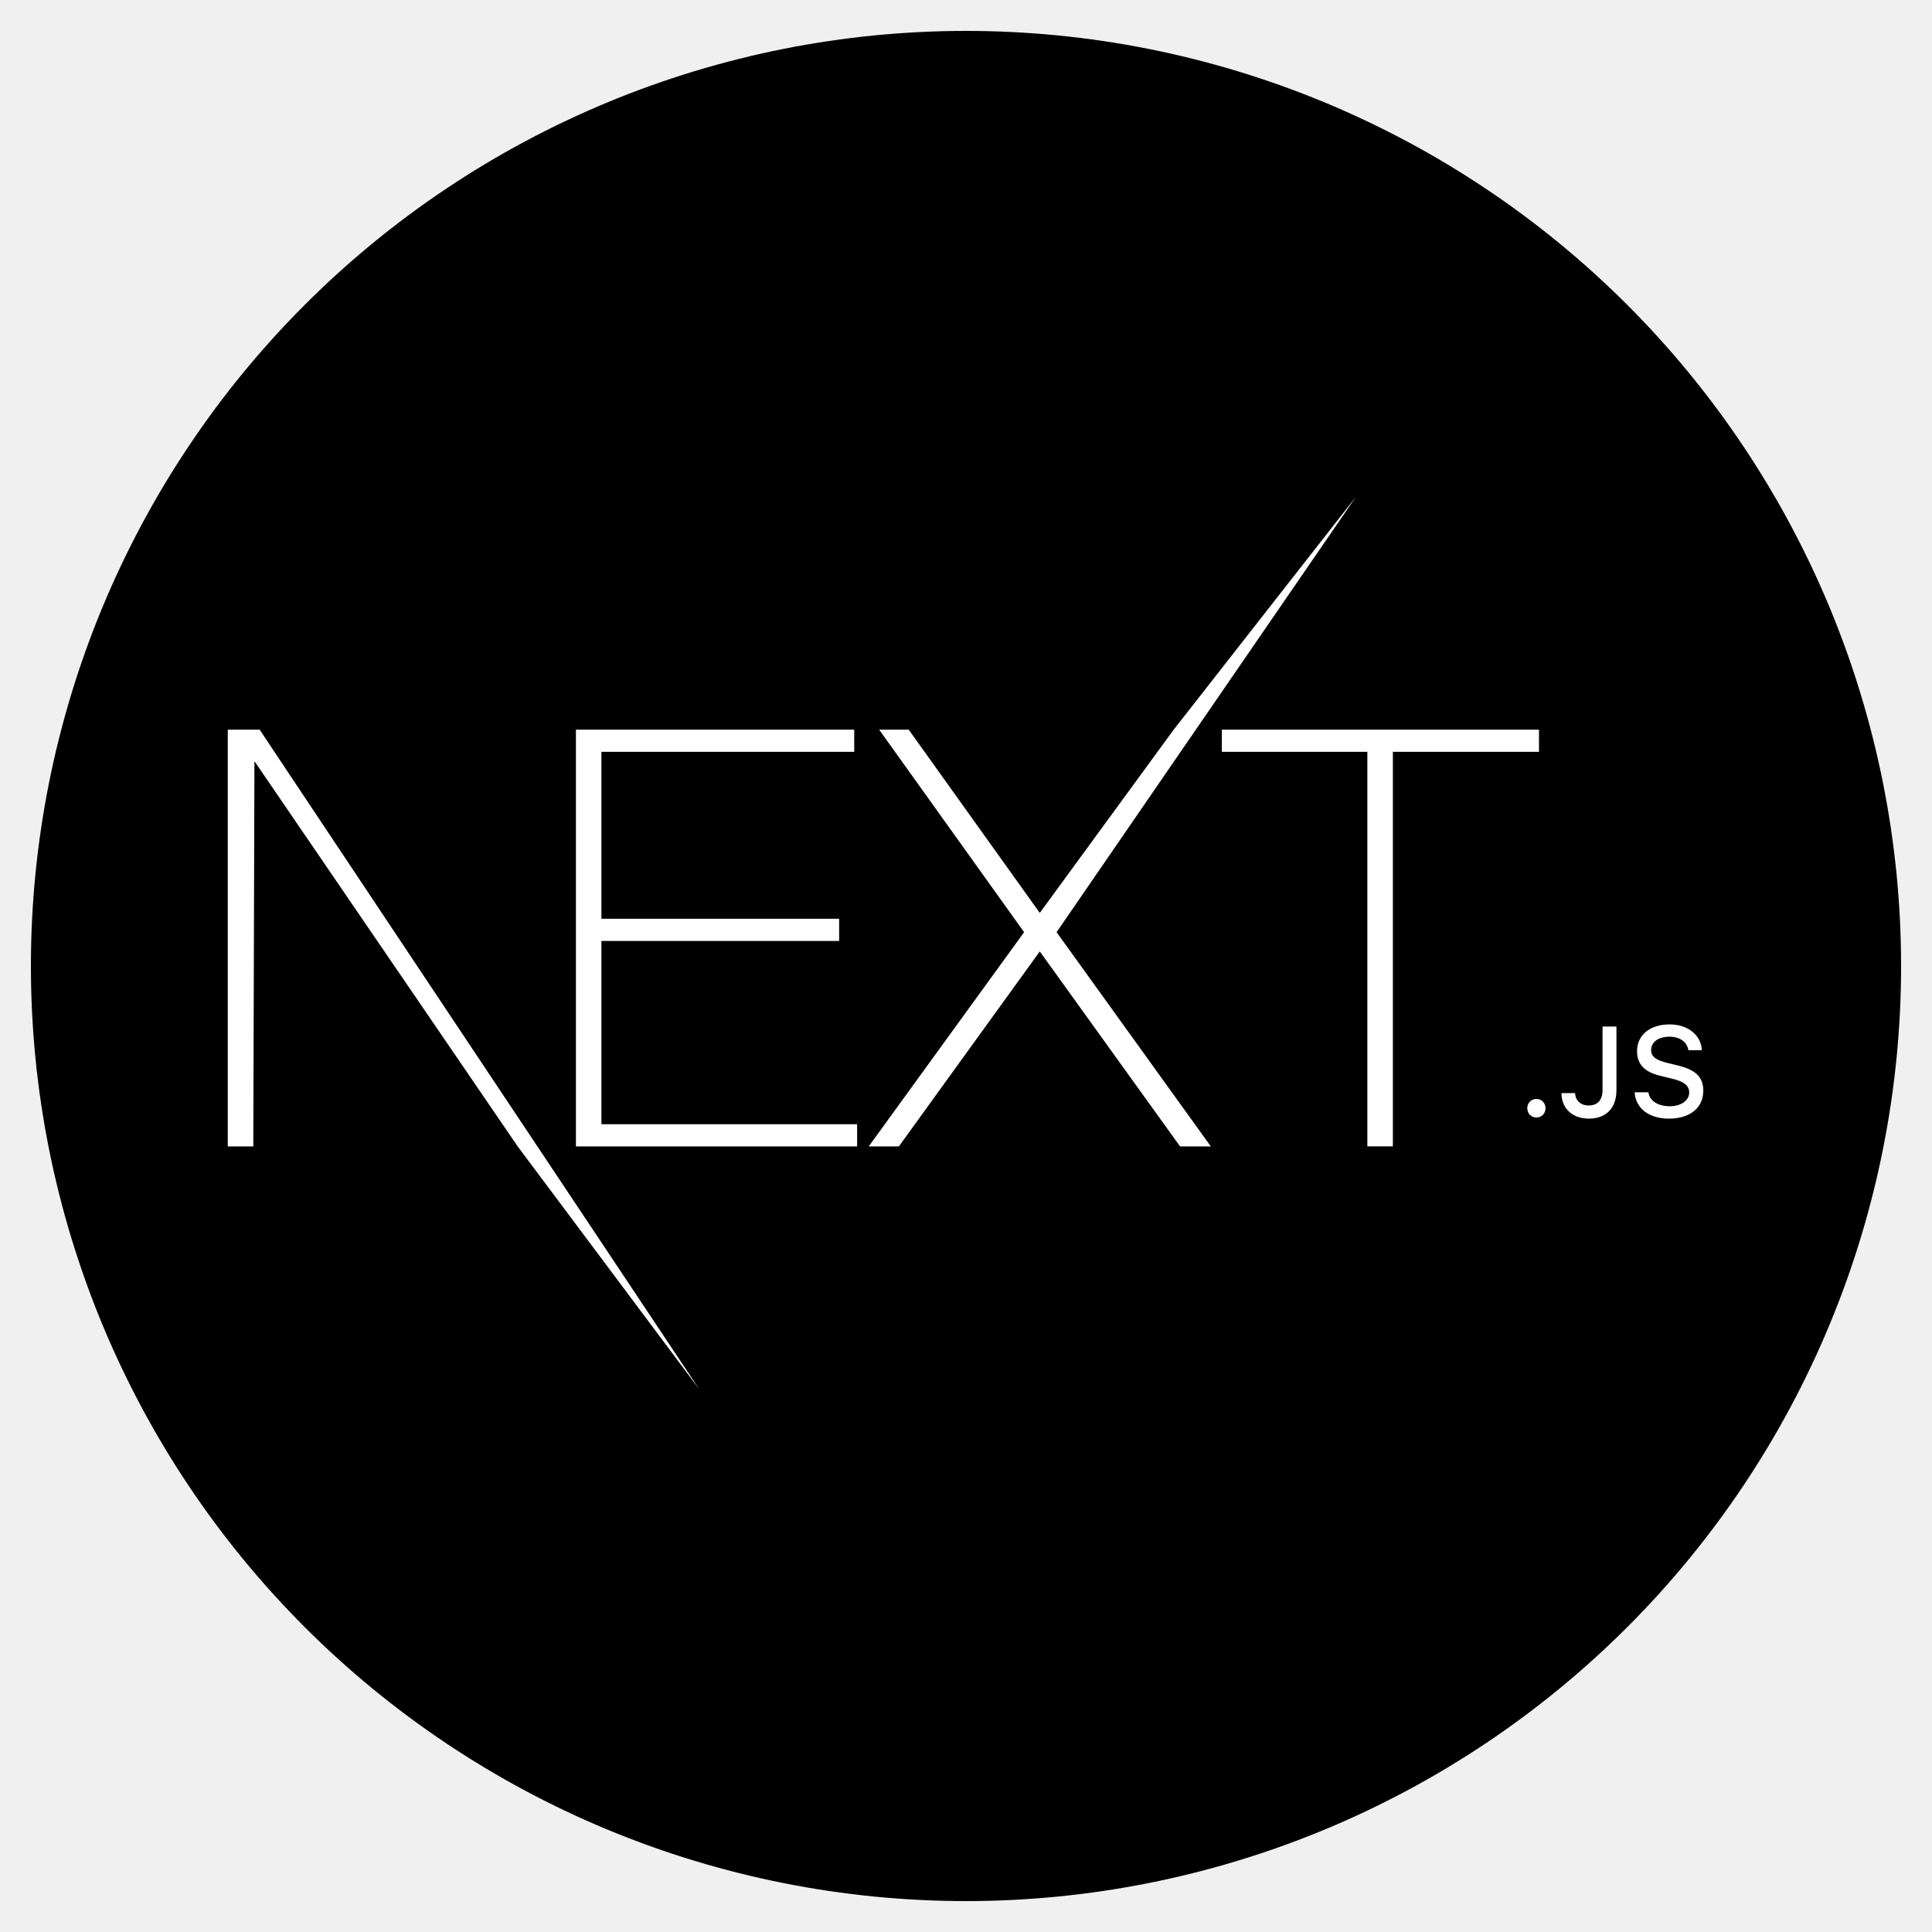
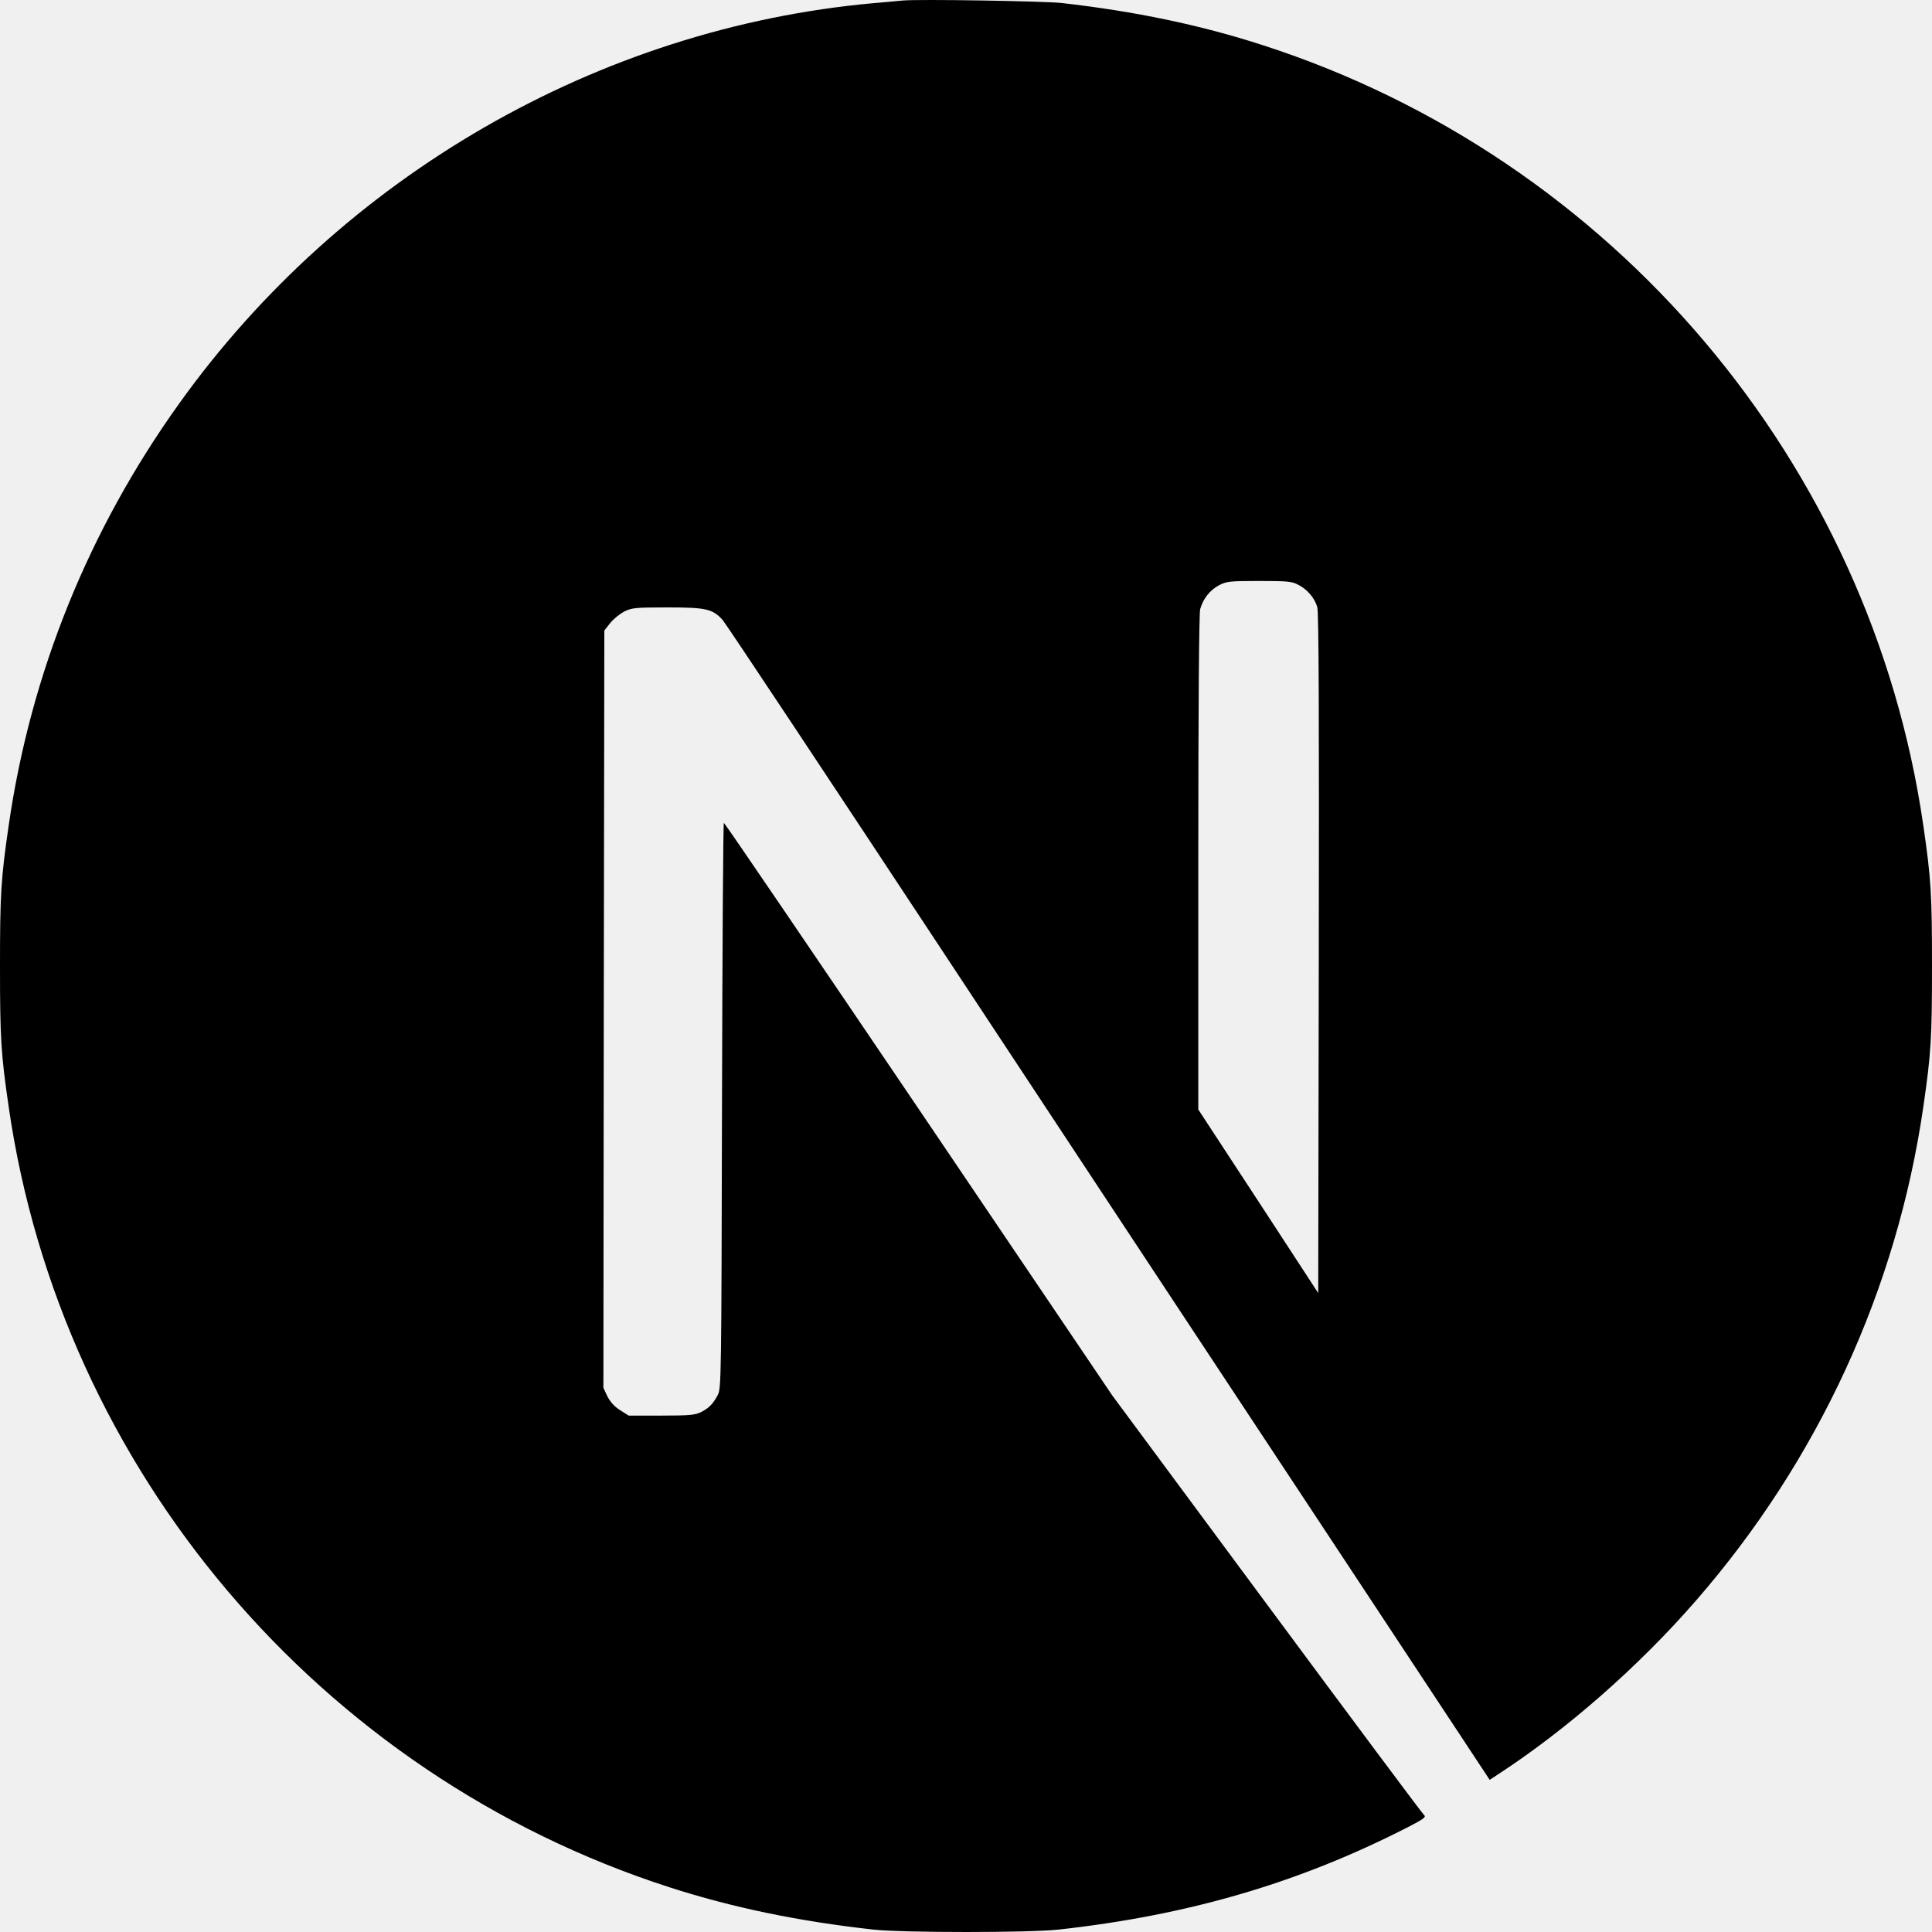
- <svg xmlns="http://www.w3.org/2000/svg" width="500" zoomAndPan="magnify" viewBox="0 0 375 375" height="500" preserveAspectRatio="xMidYMid meet" version="1.0">
-   <defs>
-     <clipPath id="65cc3f6966">
-       <path d="M 44.16 96.445 L 330.66 96.445 L 330.66 269.695 L 44.16 269.695 Z M 44.16 96.445 " clip-rule="nonzero" />
-     </clipPath>
-   </defs>
-   <path fill="#000000" d="M 369 187.5 C 369 190.469 368.926 193.438 368.781 196.406 C 368.633 199.371 368.414 202.332 368.125 205.289 C 367.832 208.246 367.469 211.191 367.035 214.129 C 366.598 217.07 366.09 219.992 365.512 222.906 C 364.93 225.82 364.281 228.719 363.559 231.598 C 362.836 234.48 362.047 237.344 361.184 240.184 C 360.32 243.027 359.391 245.848 358.391 248.645 C 357.387 251.441 356.32 254.211 355.184 256.957 C 354.047 259.699 352.844 262.414 351.574 265.102 C 350.301 267.785 348.969 270.438 347.566 273.059 C 346.168 275.676 344.703 278.262 343.176 280.809 C 341.648 283.355 340.059 285.863 338.41 288.336 C 336.762 290.805 335.051 293.23 333.281 295.617 C 331.512 298.004 329.684 300.344 327.801 302.641 C 325.914 304.938 323.977 307.188 321.98 309.387 C 319.988 311.586 317.938 313.738 315.84 315.84 C 313.738 317.938 311.586 319.988 309.387 321.98 C 307.188 323.977 304.938 325.914 302.641 327.801 C 300.344 329.684 298.004 331.512 295.617 333.281 C 293.23 335.051 290.805 336.762 288.336 338.41 C 285.863 340.059 283.355 341.648 280.809 343.176 C 278.262 344.703 275.676 346.168 273.059 347.566 C 270.438 348.969 267.785 350.301 265.102 351.574 C 262.414 352.844 259.699 354.047 256.957 355.184 C 254.211 356.32 251.441 357.387 248.645 358.391 C 245.848 359.391 243.027 360.32 240.184 361.184 C 237.344 362.047 234.48 362.836 231.598 363.559 C 228.719 364.281 225.82 364.93 222.906 365.512 C 219.992 366.09 217.066 366.598 214.129 367.035 C 211.191 367.469 208.246 367.832 205.289 368.125 C 202.332 368.414 199.371 368.633 196.406 368.781 C 193.438 368.926 190.469 369 187.5 369 C 184.527 369 181.559 368.926 178.594 368.781 C 175.625 368.633 172.664 368.414 169.707 368.125 C 166.754 367.832 163.805 367.469 160.867 367.035 C 157.93 366.598 155.004 366.09 152.09 365.512 C 149.176 364.93 146.277 364.281 143.398 363.559 C 140.516 362.836 137.656 362.047 134.812 361.184 C 131.969 360.32 129.148 359.391 126.352 358.391 C 123.555 357.387 120.785 356.32 118.043 355.184 C 115.297 354.047 112.582 352.844 109.898 351.574 C 107.211 350.301 104.559 348.969 101.941 347.566 C 99.32 346.168 96.738 344.703 94.188 343.176 C 91.641 341.648 89.133 340.059 86.664 338.41 C 84.191 336.762 81.766 335.051 79.379 333.281 C 76.992 331.512 74.652 329.684 72.355 327.801 C 70.059 325.914 67.812 323.977 65.609 321.98 C 63.41 319.988 61.258 317.938 59.16 315.84 C 57.059 313.738 55.012 311.586 53.016 309.387 C 51.02 307.188 49.082 304.938 47.195 302.641 C 45.312 300.344 43.484 298.004 41.715 295.617 C 39.945 293.23 38.238 290.805 36.586 288.336 C 34.938 285.863 33.348 283.355 31.82 280.809 C 30.293 278.262 28.828 275.676 27.43 273.059 C 26.031 270.438 24.695 267.785 23.426 265.102 C 22.156 262.414 20.949 259.699 19.812 256.957 C 18.676 254.211 17.609 251.441 16.609 248.645 C 15.609 245.848 14.676 243.027 13.812 240.184 C 12.953 237.344 12.16 234.48 11.438 231.598 C 10.715 228.719 10.066 225.82 9.484 222.906 C 8.906 219.992 8.398 217.066 7.965 214.129 C 7.527 211.191 7.164 208.246 6.871 205.289 C 6.582 202.332 6.363 199.371 6.219 196.406 C 6.07 193.438 6 190.469 6 187.5 C 6 184.527 6.07 181.559 6.219 178.594 C 6.363 175.625 6.582 172.664 6.871 169.707 C 7.164 166.754 7.527 163.805 7.965 160.867 C 8.398 157.93 8.906 155.004 9.484 152.09 C 10.066 149.176 10.715 146.277 11.438 143.398 C 12.16 140.516 12.953 137.656 13.812 134.812 C 14.676 131.969 15.609 129.148 16.609 126.352 C 17.609 123.555 18.676 120.785 19.812 118.043 C 20.949 115.297 22.156 112.582 23.426 109.898 C 24.695 107.211 26.031 104.559 27.43 101.941 C 28.832 99.32 30.293 96.738 31.82 94.188 C 33.348 91.641 34.938 89.133 36.586 86.664 C 38.238 84.191 39.945 81.766 41.715 79.379 C 43.484 76.992 45.312 74.652 47.195 72.355 C 49.082 70.059 51.02 67.812 53.016 65.609 C 55.012 63.41 57.059 61.258 59.16 59.16 C 61.258 57.059 63.41 55.012 65.609 53.016 C 67.812 51.02 70.059 49.082 72.355 47.195 C 74.652 45.312 76.992 43.484 79.379 41.715 C 81.766 39.945 84.191 38.238 86.664 36.586 C 89.133 34.938 91.641 33.348 94.188 31.82 C 96.738 30.293 99.32 28.828 101.941 27.43 C 104.559 26.031 107.211 24.695 109.898 23.426 C 112.582 22.156 115.297 20.949 118.043 19.812 C 120.785 18.676 123.555 17.609 126.352 16.609 C 129.148 15.609 131.969 14.676 134.812 13.812 C 137.656 12.953 140.516 12.16 143.398 11.438 C 146.277 10.715 149.176 10.066 152.09 9.484 C 155.004 8.906 157.93 8.398 160.867 7.965 C 163.805 7.527 166.754 7.164 169.707 6.871 C 172.664 6.582 175.625 6.363 178.594 6.219 C 181.559 6.07 184.527 6 187.5 6 C 190.469 6 193.438 6.07 196.406 6.219 C 199.371 6.363 202.332 6.582 205.289 6.871 C 208.246 7.164 211.191 7.527 214.129 7.965 C 217.066 8.398 219.992 8.906 222.906 9.484 C 225.82 10.066 228.719 10.715 231.598 11.438 C 234.48 12.16 237.344 12.953 240.184 13.812 C 243.027 14.676 245.848 15.609 248.645 16.609 C 251.441 17.609 254.211 18.676 256.957 19.812 C 259.699 20.949 262.414 22.156 265.102 23.426 C 267.785 24.695 270.438 26.031 273.059 27.43 C 275.676 28.828 278.262 30.293 280.809 31.82 C 283.355 33.348 285.863 34.938 288.336 36.586 C 290.805 38.238 293.23 39.945 295.617 41.715 C 298.004 43.484 300.344 45.312 302.641 47.195 C 304.938 49.082 307.188 51.02 309.387 53.016 C 311.586 55.012 313.738 57.059 315.84 59.16 C 317.938 61.258 319.988 63.41 321.98 65.609 C 323.977 67.812 325.914 70.059 327.801 72.355 C 329.684 74.652 331.512 76.992 333.281 79.379 C 335.051 81.766 336.762 84.191 338.41 86.664 C 340.059 89.133 341.648 91.641 343.176 94.188 C 344.703 96.738 346.168 99.32 347.566 101.941 C 348.969 104.559 350.301 107.211 351.574 109.898 C 352.844 112.582 354.047 115.297 355.184 118.043 C 356.32 120.785 357.387 123.555 358.391 126.352 C 359.391 129.148 360.32 131.969 361.184 134.812 C 362.047 137.656 362.836 140.516 363.559 143.398 C 364.281 146.277 364.93 149.176 365.512 152.09 C 366.09 155.004 366.598 157.93 367.035 160.867 C 367.469 163.805 367.832 166.754 368.125 169.707 C 368.414 172.664 368.633 175.625 368.781 178.594 C 368.926 181.559 369 184.527 369 187.5 Z M 369 187.5 " fill-opacity="1" fill-rule="nonzero" />
-   <g clip-path="url(#65cc3f6966)">
-     <path fill="#ffffff" d="M 111.785 141.629 L 165.805 141.629 L 165.805 145.934 L 116.738 145.934 L 116.738 178.328 L 162.879 178.328 L 162.879 182.637 L 116.738 182.637 L 116.738 218.207 L 166.367 218.207 L 166.367 222.516 L 111.785 222.516 L 111.785 141.625 Z M 170.645 141.629 L 176.383 141.629 L 201.82 177.195 L 227.812 141.629 L 263.172 96.445 L 205.082 180.938 L 235.02 222.516 L 229.051 222.516 L 201.82 184.672 L 174.473 222.516 L 168.621 222.516 L 198.777 180.938 Z M 237.156 145.934 L 237.156 141.629 L 298.715 141.629 L 298.715 145.934 L 270.355 145.934 L 270.355 222.512 L 265.402 222.512 L 265.402 145.934 L 237.156 145.93 Z M 44.207 141.629 L 50.398 141.629 L 135.746 269.684 L 100.48 222.516 L 49.387 147.746 L 49.164 222.516 L 44.211 222.516 L 44.211 141.629 Z M 298.211 216.91 C 297.203 216.91 296.445 216.121 296.445 215.105 C 296.445 214.09 297.203 213.305 298.211 213.305 C 299.234 213.305 299.984 214.09 299.984 215.105 C 299.984 216.121 299.234 216.91 298.211 216.91 Z M 303.078 212.168 L 305.73 212.168 C 305.762 213.609 306.816 214.574 308.352 214.574 C 310.074 214.574 311.051 213.535 311.051 211.59 L 311.051 199.254 L 313.75 199.254 L 313.75 211.602 C 313.75 215.105 311.727 217.125 308.383 217.125 C 305.238 217.125 303.078 215.168 303.078 212.168 Z M 317.281 212.008 L 319.953 212.008 C 320.18 213.668 321.797 214.719 324.121 214.719 C 326.285 214.719 327.875 213.598 327.875 212.051 C 327.875 210.719 326.863 209.918 324.562 209.375 L 322.328 208.828 C 319.184 208.094 317.75 206.57 317.75 204.008 C 317.75 200.898 320.277 198.836 324.07 198.836 C 327.602 198.836 330.176 200.898 330.332 203.836 L 327.707 203.836 C 327.457 202.227 326.059 201.223 324.031 201.223 C 321.902 201.223 320.48 202.258 320.48 203.828 C 320.48 205.07 321.398 205.785 323.664 206.316 L 325.578 206.789 C 329.141 207.625 330.609 209.078 330.609 211.695 C 330.609 215.031 328.031 217.125 323.914 217.125 C 320.062 217.125 317.473 215.133 317.281 212.008 Z M 317.281 212.008 " fill-opacity="1" fill-rule="nonzero" />
+ <svg xmlns="http://www.w3.org/2000/svg" width="256px" height="256px" viewBox="0 0 256 256" version="1.1" preserveAspectRatio="xMidYMid">
+   <g>
+     <path d="M119.617,0.069 C119.066,0.119 117.315,0.294 115.738,0.419 C79.378,3.697 45.319,23.313 23.748,53.463 C11.736,70.227 4.054,89.243 1.151,109.385 C0.125,116.415 0,118.492 0,128.025 C0,137.558 0.125,139.635 1.151,146.666 C8.108,194.73 42.316,235.114 88.712,250.076 C97.02,252.754 105.778,254.58 115.738,255.681 C119.617,256.106 136.383,256.106 140.262,255.681 C157.454,253.779 172.018,249.526 186.382,242.195 C188.584,241.069 189.01,240.769 188.709,240.518 C188.509,240.368 179.125,227.783 167.864,212.57 L147.394,184.922 L121.744,146.966 C107.63,126.098 96.019,109.034 95.919,109.034 C95.819,109.009 95.718,125.873 95.668,146.465 C95.593,182.52 95.568,183.971 95.118,184.822 C94.467,186.048 93.967,186.549 92.916,187.099 C92.115,187.499 91.414,187.574 87.636,187.574 L83.306,187.574 L82.155,186.849 C81.404,186.373 80.854,185.748 80.479,185.022 L79.953,183.896 L80.003,133.73 L80.078,83.538 L80.854,82.562 C81.254,82.037 82.105,81.361 82.706,81.036 C83.732,80.536 84.132,80.486 88.461,80.486 C93.566,80.486 94.417,80.686 95.743,82.137 C96.119,82.537 110.007,103.455 126.624,128.651 C143.24,153.846 165.962,188.25 177.123,205.139 L197.393,235.84 L198.419,235.164 C207.503,229.259 217.112,220.852 224.719,212.095 C240.91,193.504 251.345,170.836 254.849,146.666 C255.875,139.635 256,137.558 256,128.025 C256,118.492 255.875,116.415 254.849,109.385 C247.892,61.32 213.684,20.936 167.288,5.974 C159.105,3.322 150.397,1.495 140.637,0.394 C138.235,0.144 121.694,-0.131 119.617,0.069 L119.617,0.069 Z M172.018,77.483 C173.219,78.084 174.195,79.235 174.545,80.436 C174.746,81.086 174.796,94.998 174.746,126.349 L174.671,171.336 L166.738,159.176 L158.78,147.016 L158.78,114.314 C158.78,93.171 158.88,81.286 159.03,80.711 C159.431,79.31 160.307,78.209 161.508,77.558 C162.534,77.033 162.909,76.983 166.838,76.983 C170.542,76.983 171.192,77.033 172.018,77.483 Z" fill="#000000" />
  </g>
</svg>
